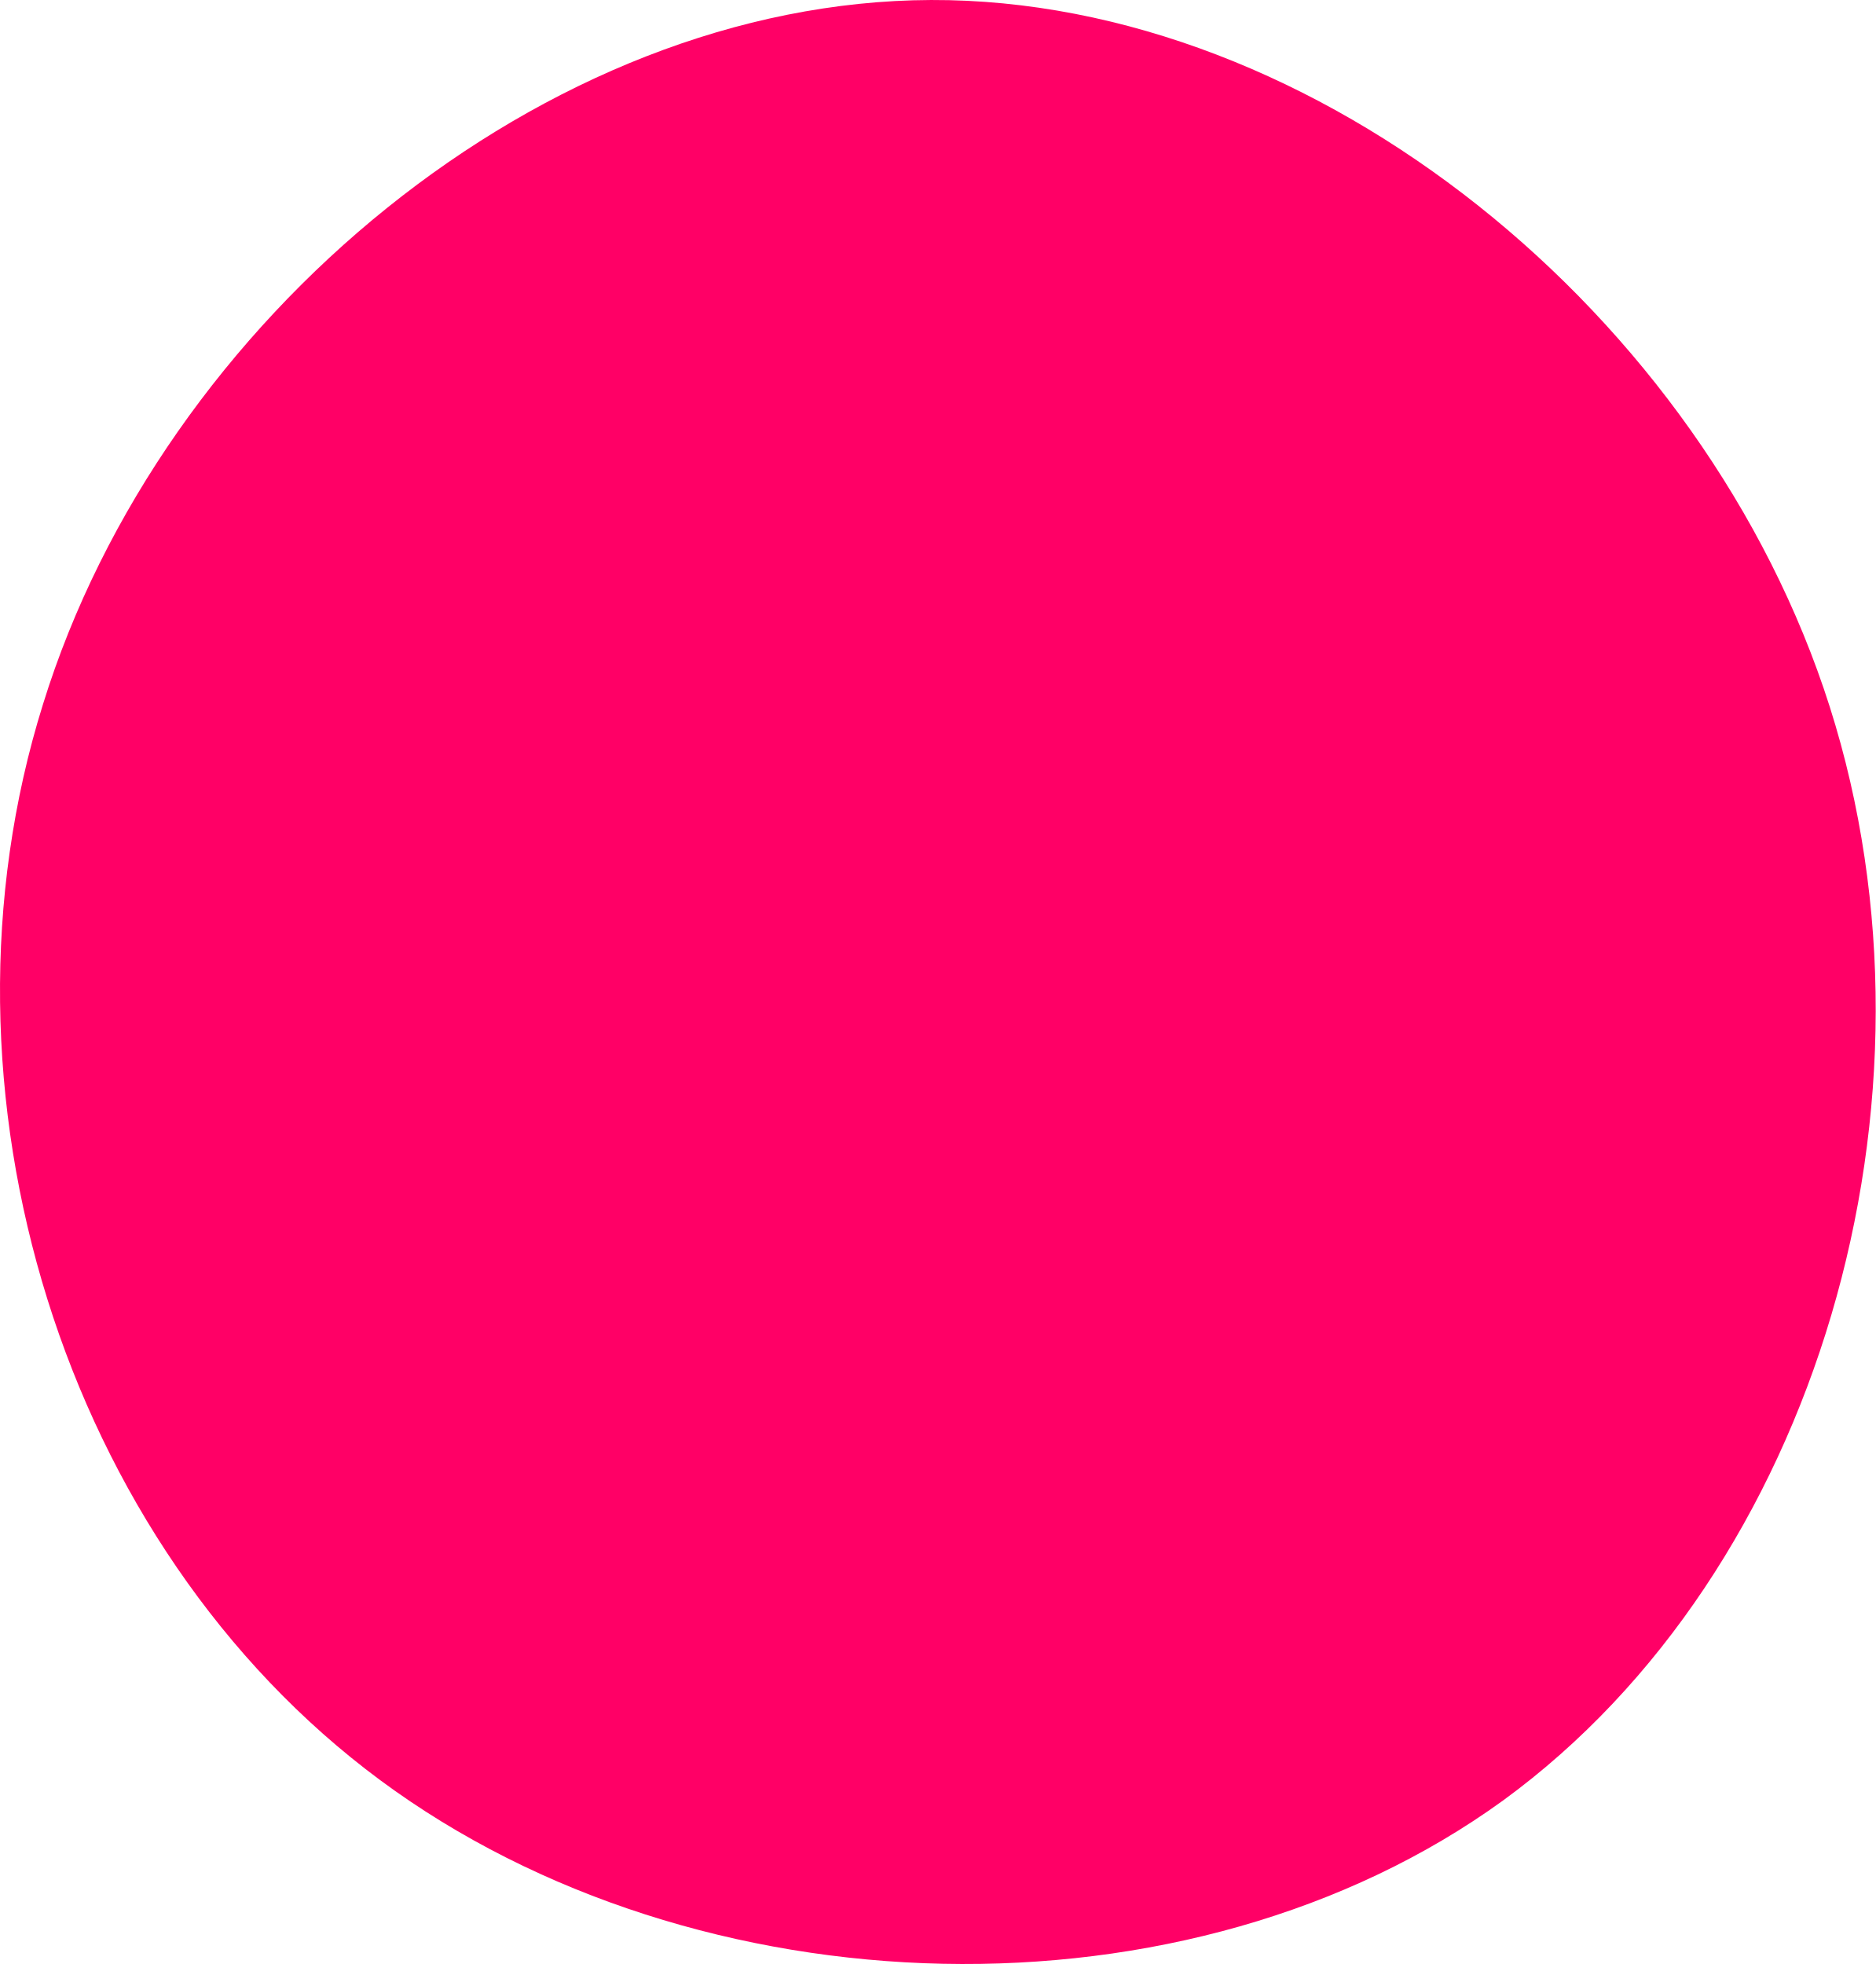
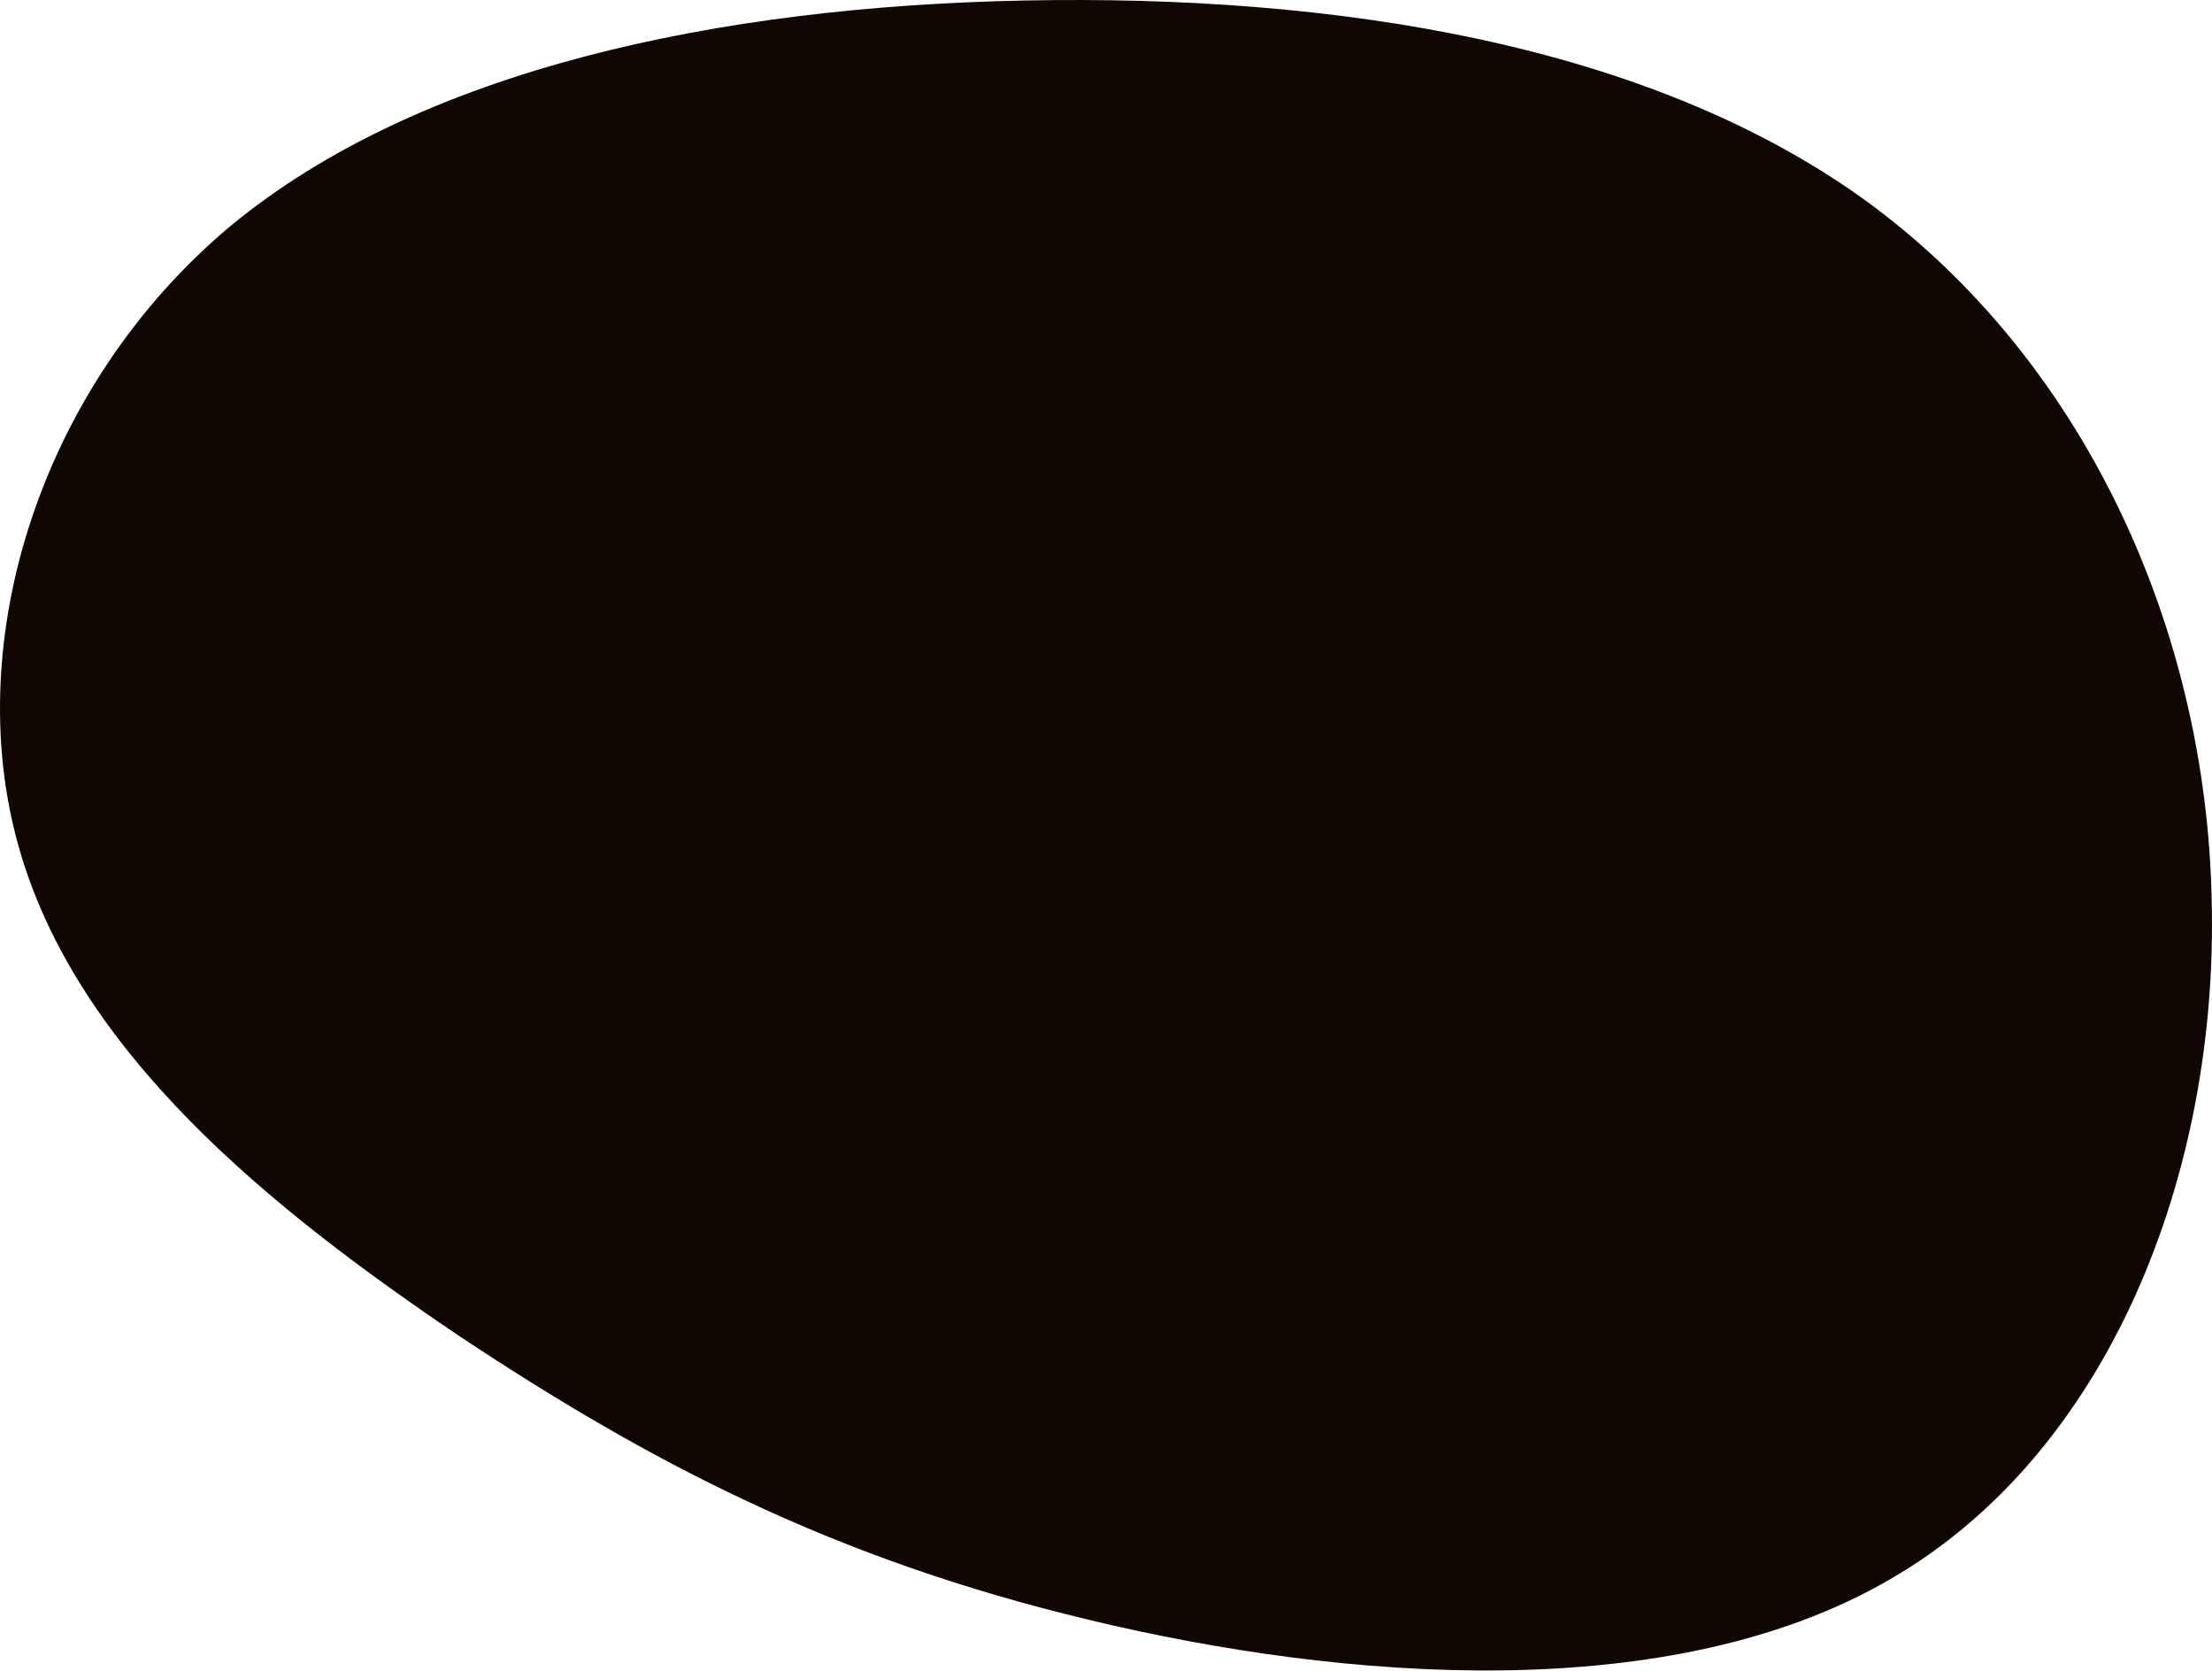
- <svg xmlns="http://www.w3.org/2000/svg" width="255" height="267" viewBox="0 0 255 267" fill="none">
-   <path d="M248.759 96.11C265.744 149.545 247.115 213.557 204.376 244.743C161.638 275.746 94.79 273.922 51.686 242.007C8.582 210.092 -10.595 148.268 5.843 95.745C22.098 43.222 74.151 0.183 126.57 0.001C178.989 -0.182 231.773 42.675 248.759 96.11Z" fill="#FF0066" />
+ <svg xmlns="http://www.w3.org/2000/svg" width="151" height="114" viewBox="0 0 151 114" fill="none">
+   <path d="M127.308 13.654C142.222 24.485 150.593 42.782 150.978 61.407C151.459 80.115 143.954 99.151 129.04 107.766C114.125 116.463 91.802 114.74 74.386 110.556C56.873 106.371 44.364 99.807 31.375 91.192C18.481 82.495 5.202 71.828 1.257 57.715C-2.688 43.684 2.797 26.29 15.69 15.459C28.68 4.71 49.079 0.444 69.959 0.034C90.936 -0.377 112.393 2.905 127.308 13.654Z" fill="#100602" />
</svg>
